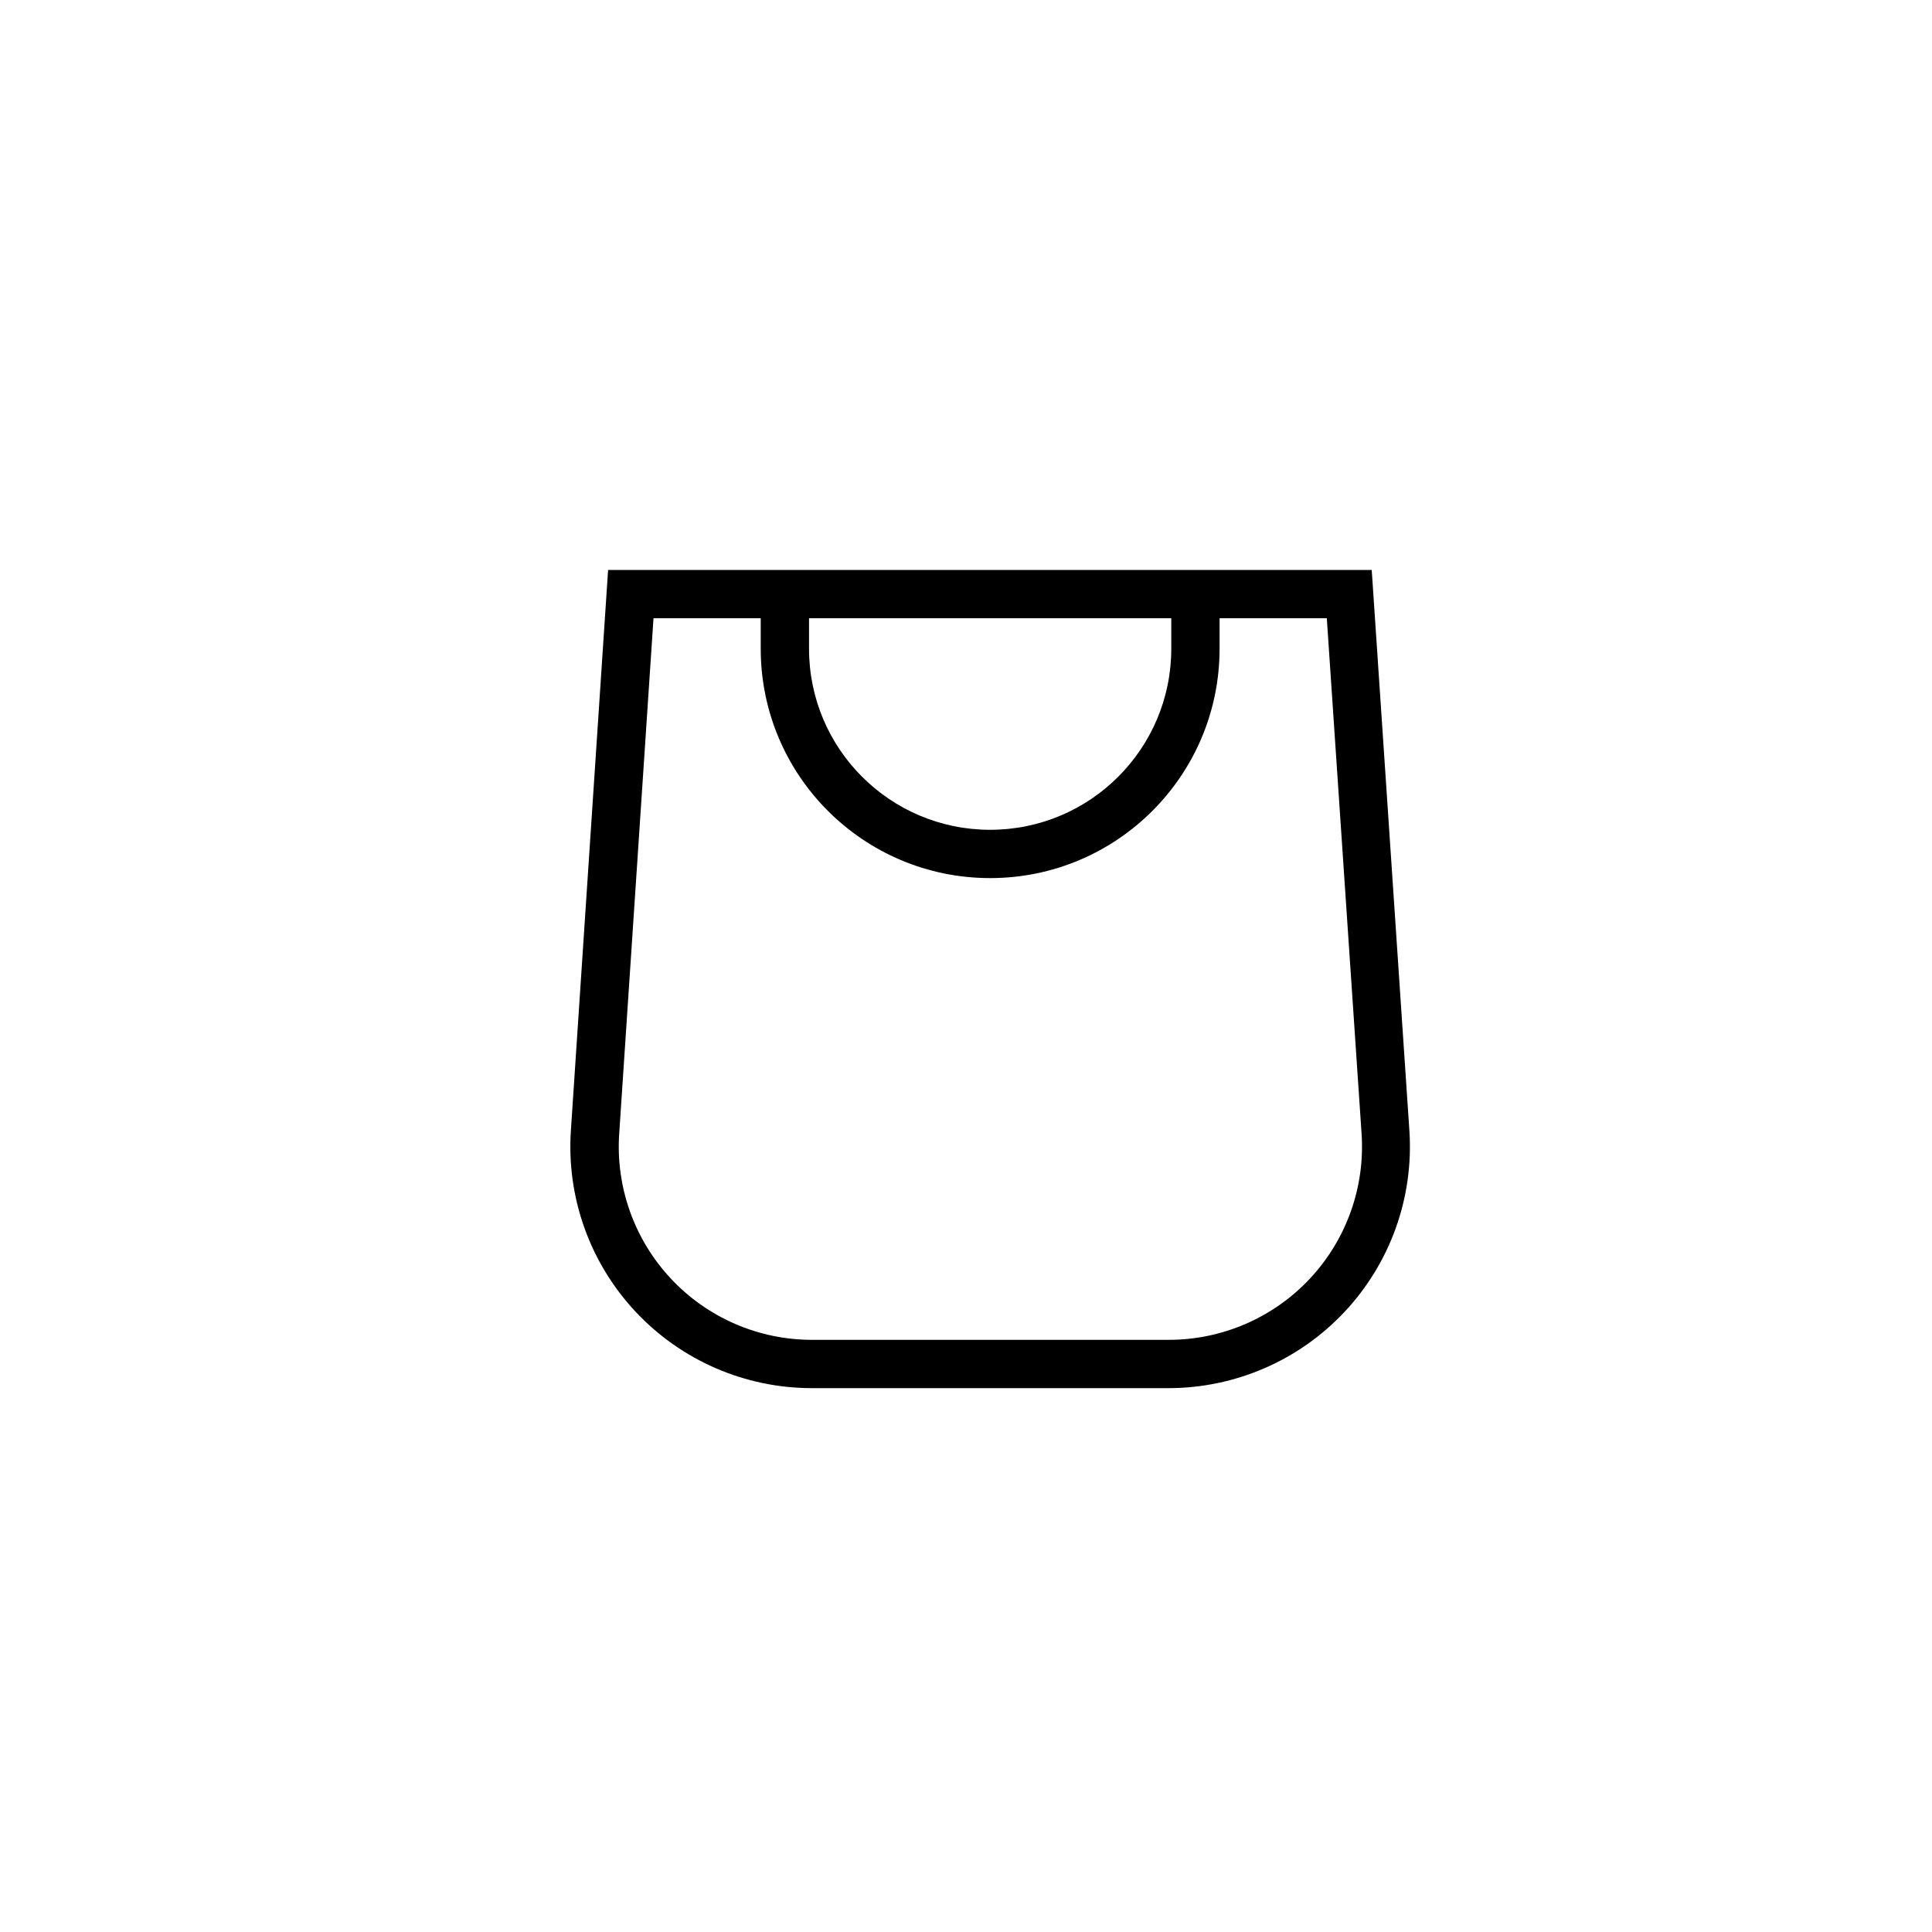
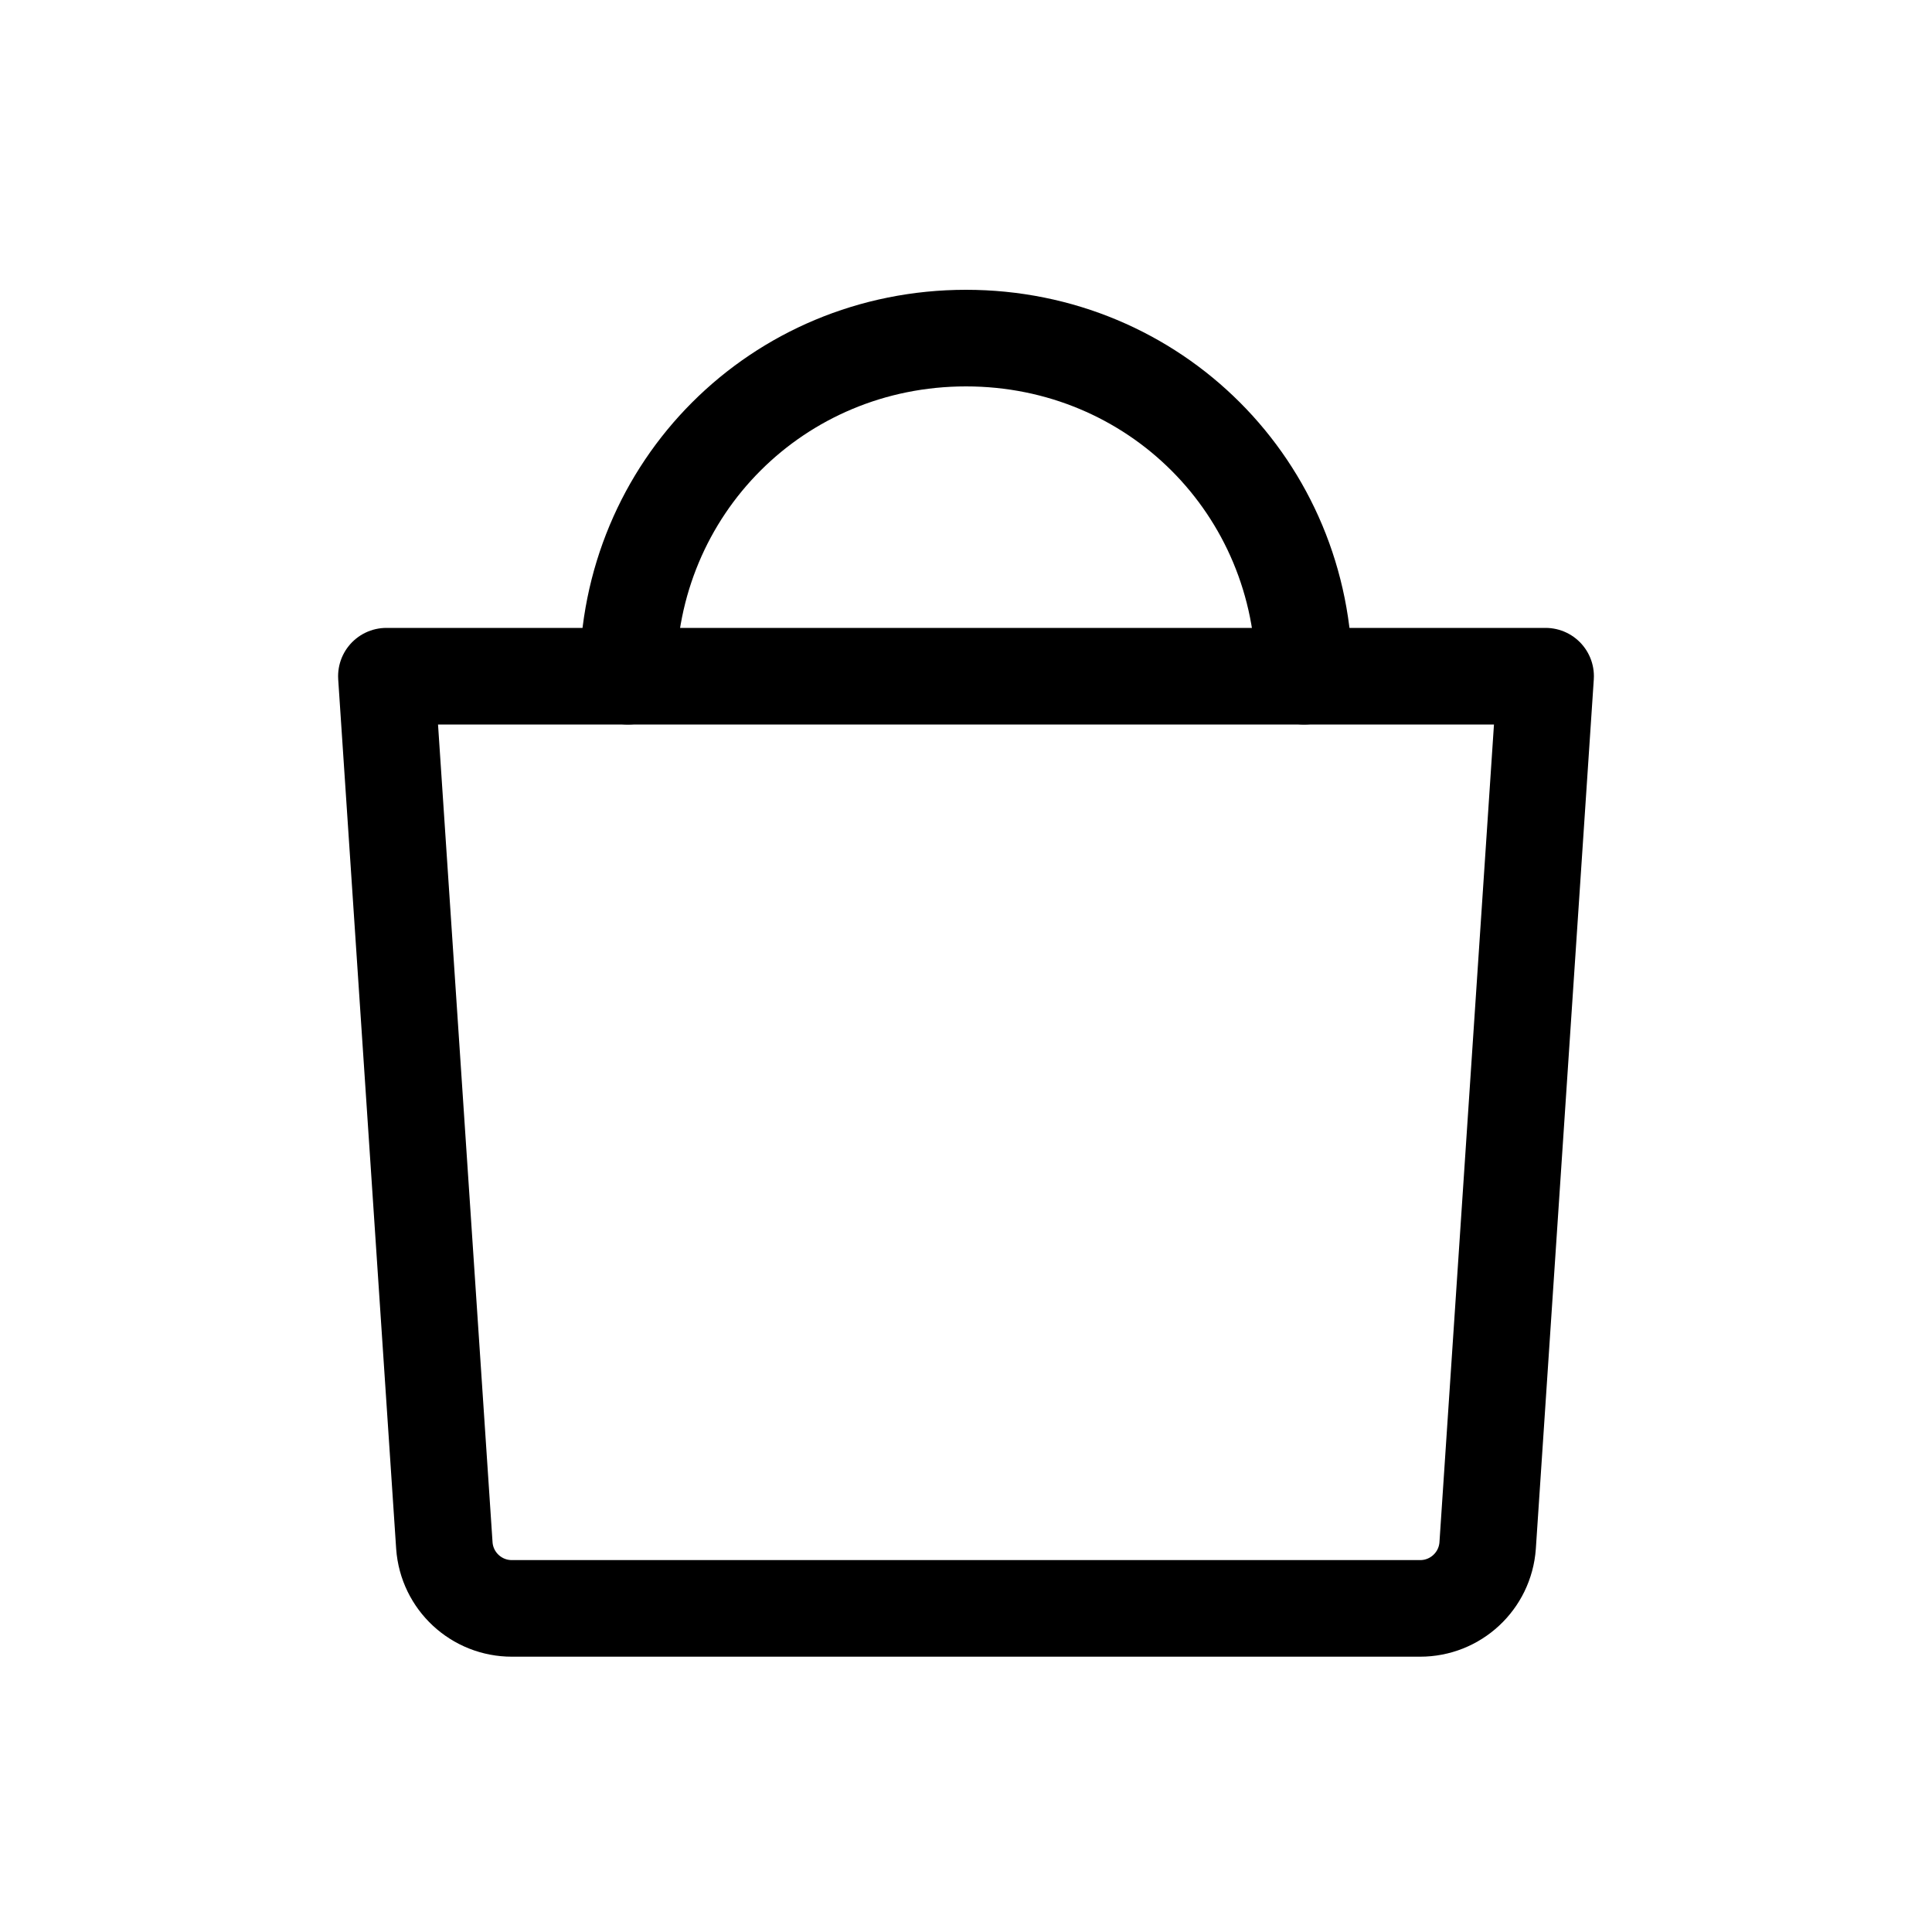
- <svg xmlns="http://www.w3.org/2000/svg" fill="none" class="icon icon-cart-empty" viewBox="0 0 40 40">
-   <path fill="currentColor" fill-rule="evenodd" d="M15.75 11.8h-3.16l-.77 11.6a5 5 0 0 0 4.99 5.34h7.38a5 5 0 0 0 4.99-5.33L28.4 11.8zm0 1h-2.22l-.71 10.67a4 4 0 0 0 3.99 4.27h7.38a4 4 0 0 0 4-4.27l-.72-10.67h-2.22v.63a4.75 4.75 0 1 1-9.5 0zm8.5 0h-7.5v.63a3.75 3.75 0 1 0 7.5 0z" />
+ <svg xmlns="http://www.w3.org/2000/svg" fill="none" stroke="currentColor" stroke-width="1" stroke-linecap="round" stroke-linejoin="round" class="icon icon-cart-empty" viewBox="0 0 20 20">
+   <path d="M4 7h12l-0.6 9a0.7 0.7 0 0 1-0.7 0.65h-9.4a0.7 0.7 0 0 1-0.7-0.65z" />
+   <path d="M6.5 7c0-1.95 1.55-3.5 3.5-3.5s3.5 1.55 3.5 3.5" />
</svg>
